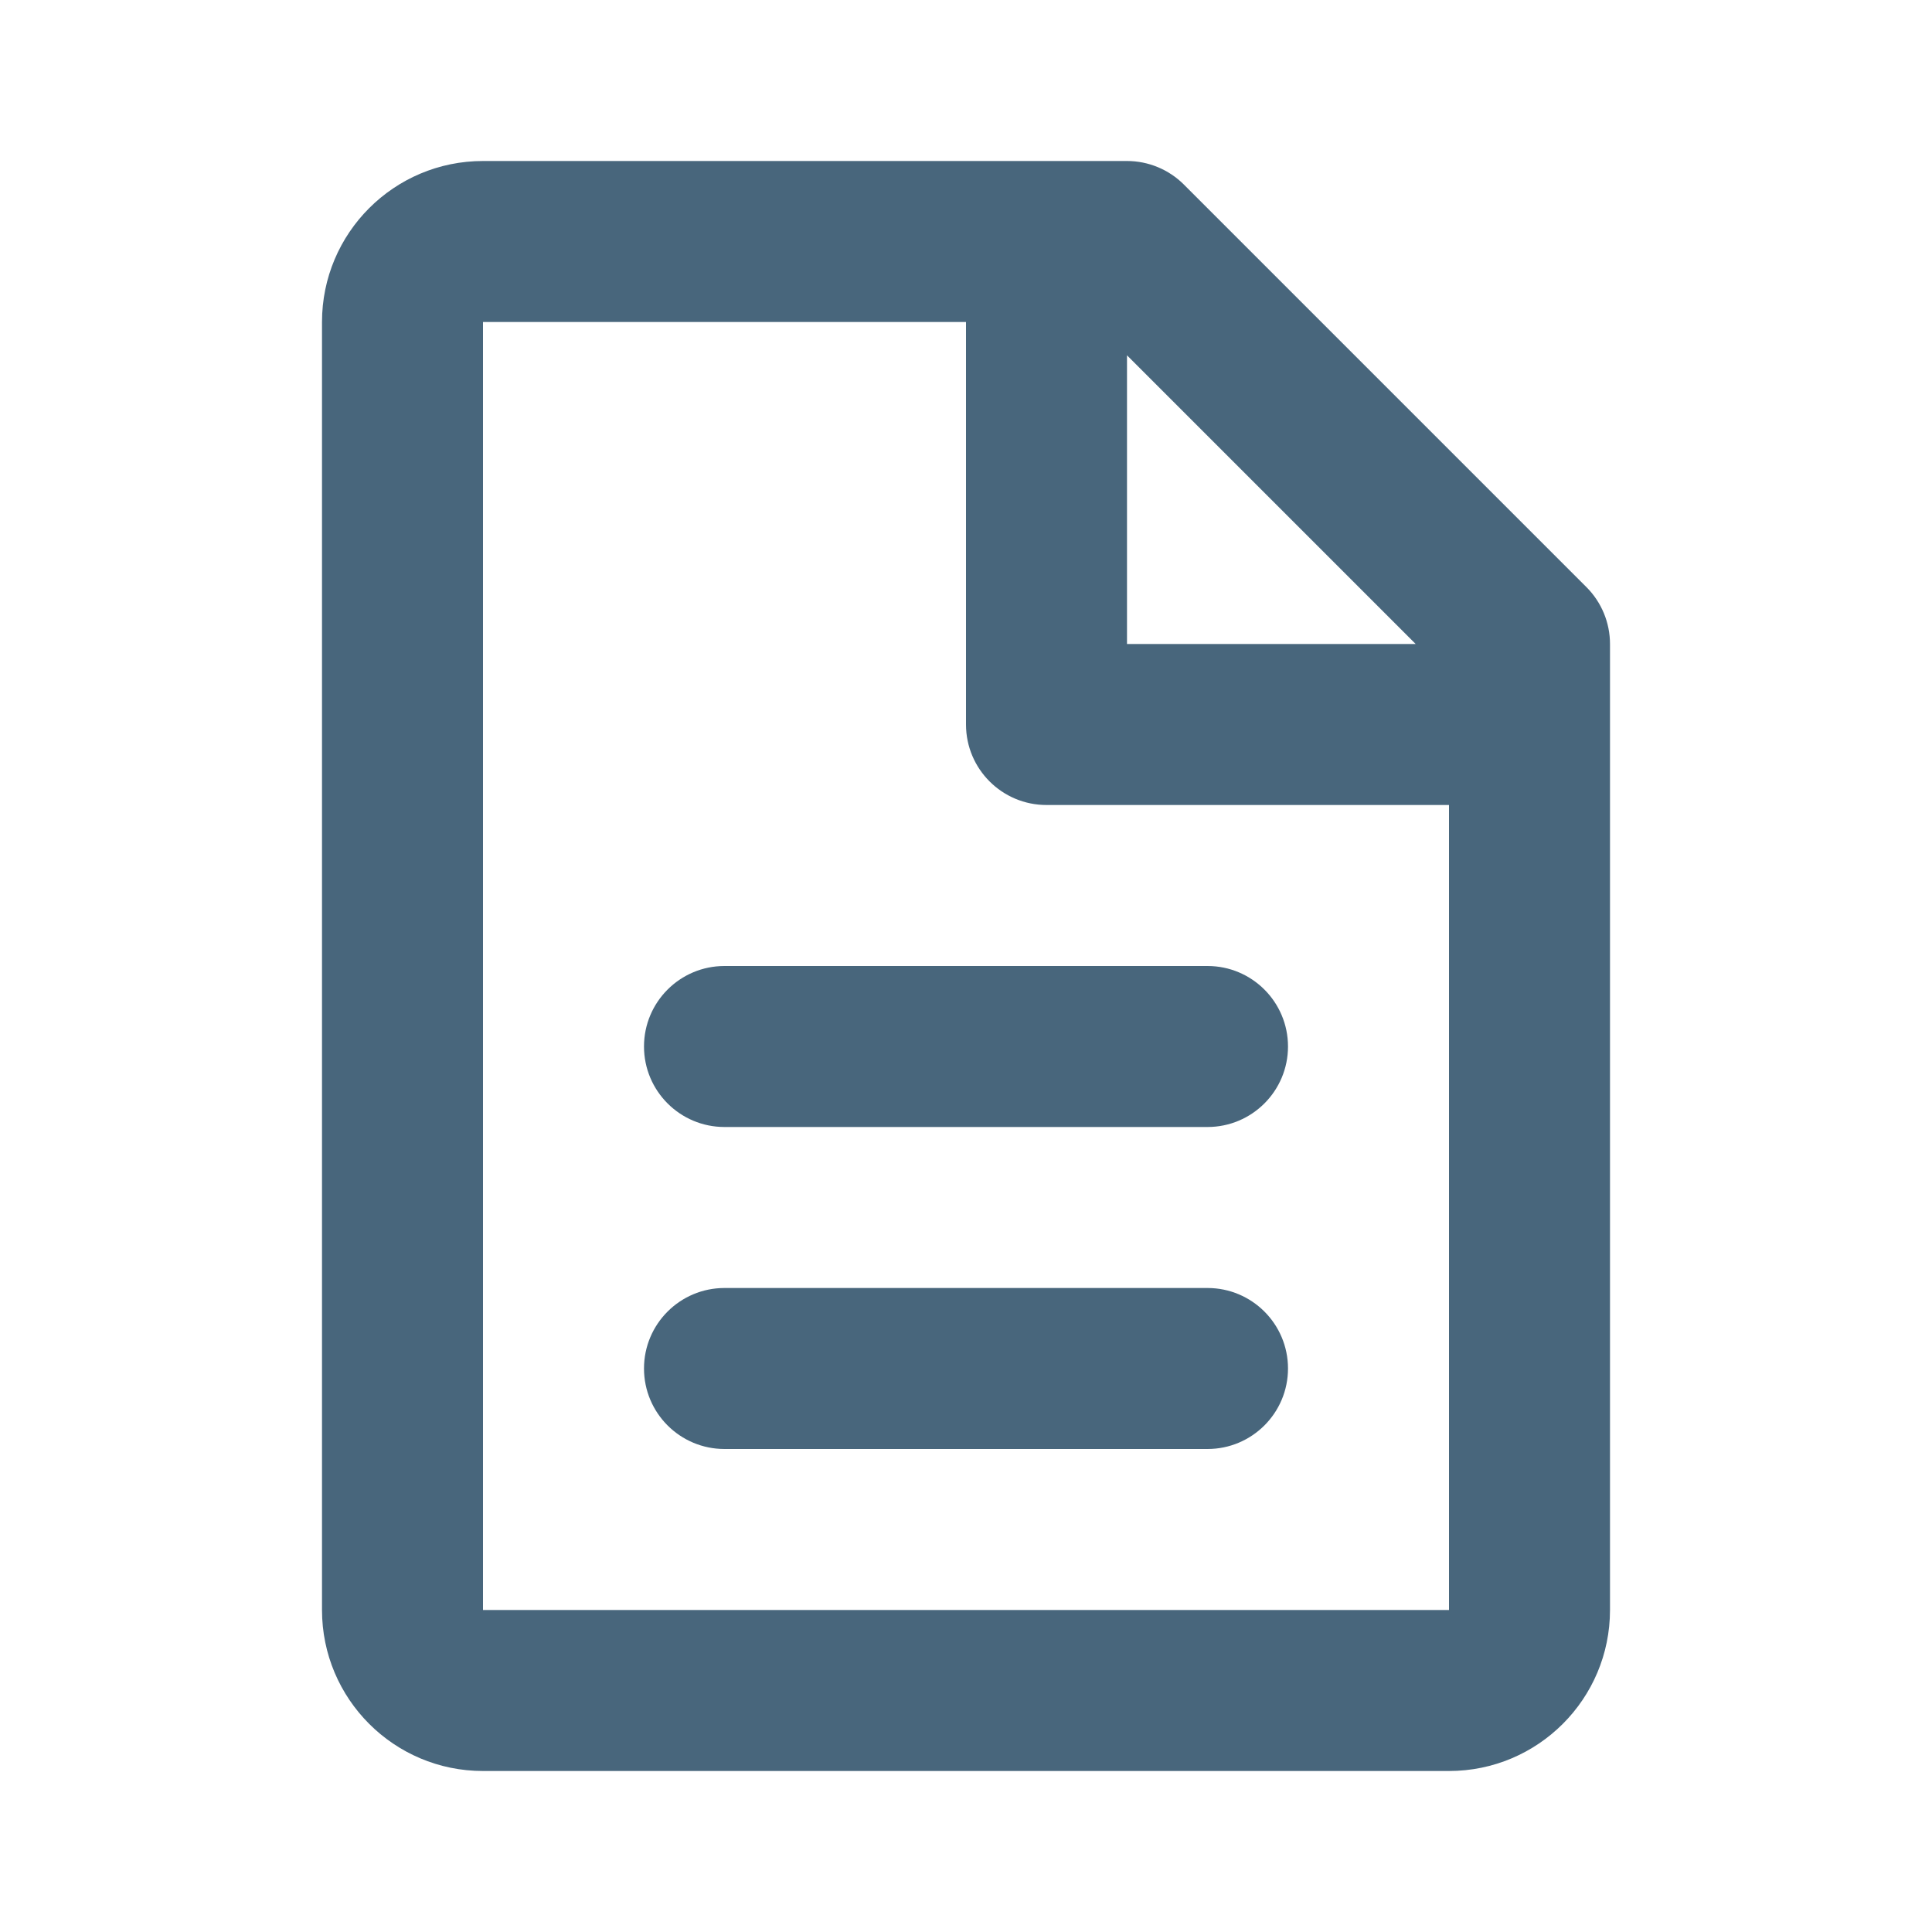
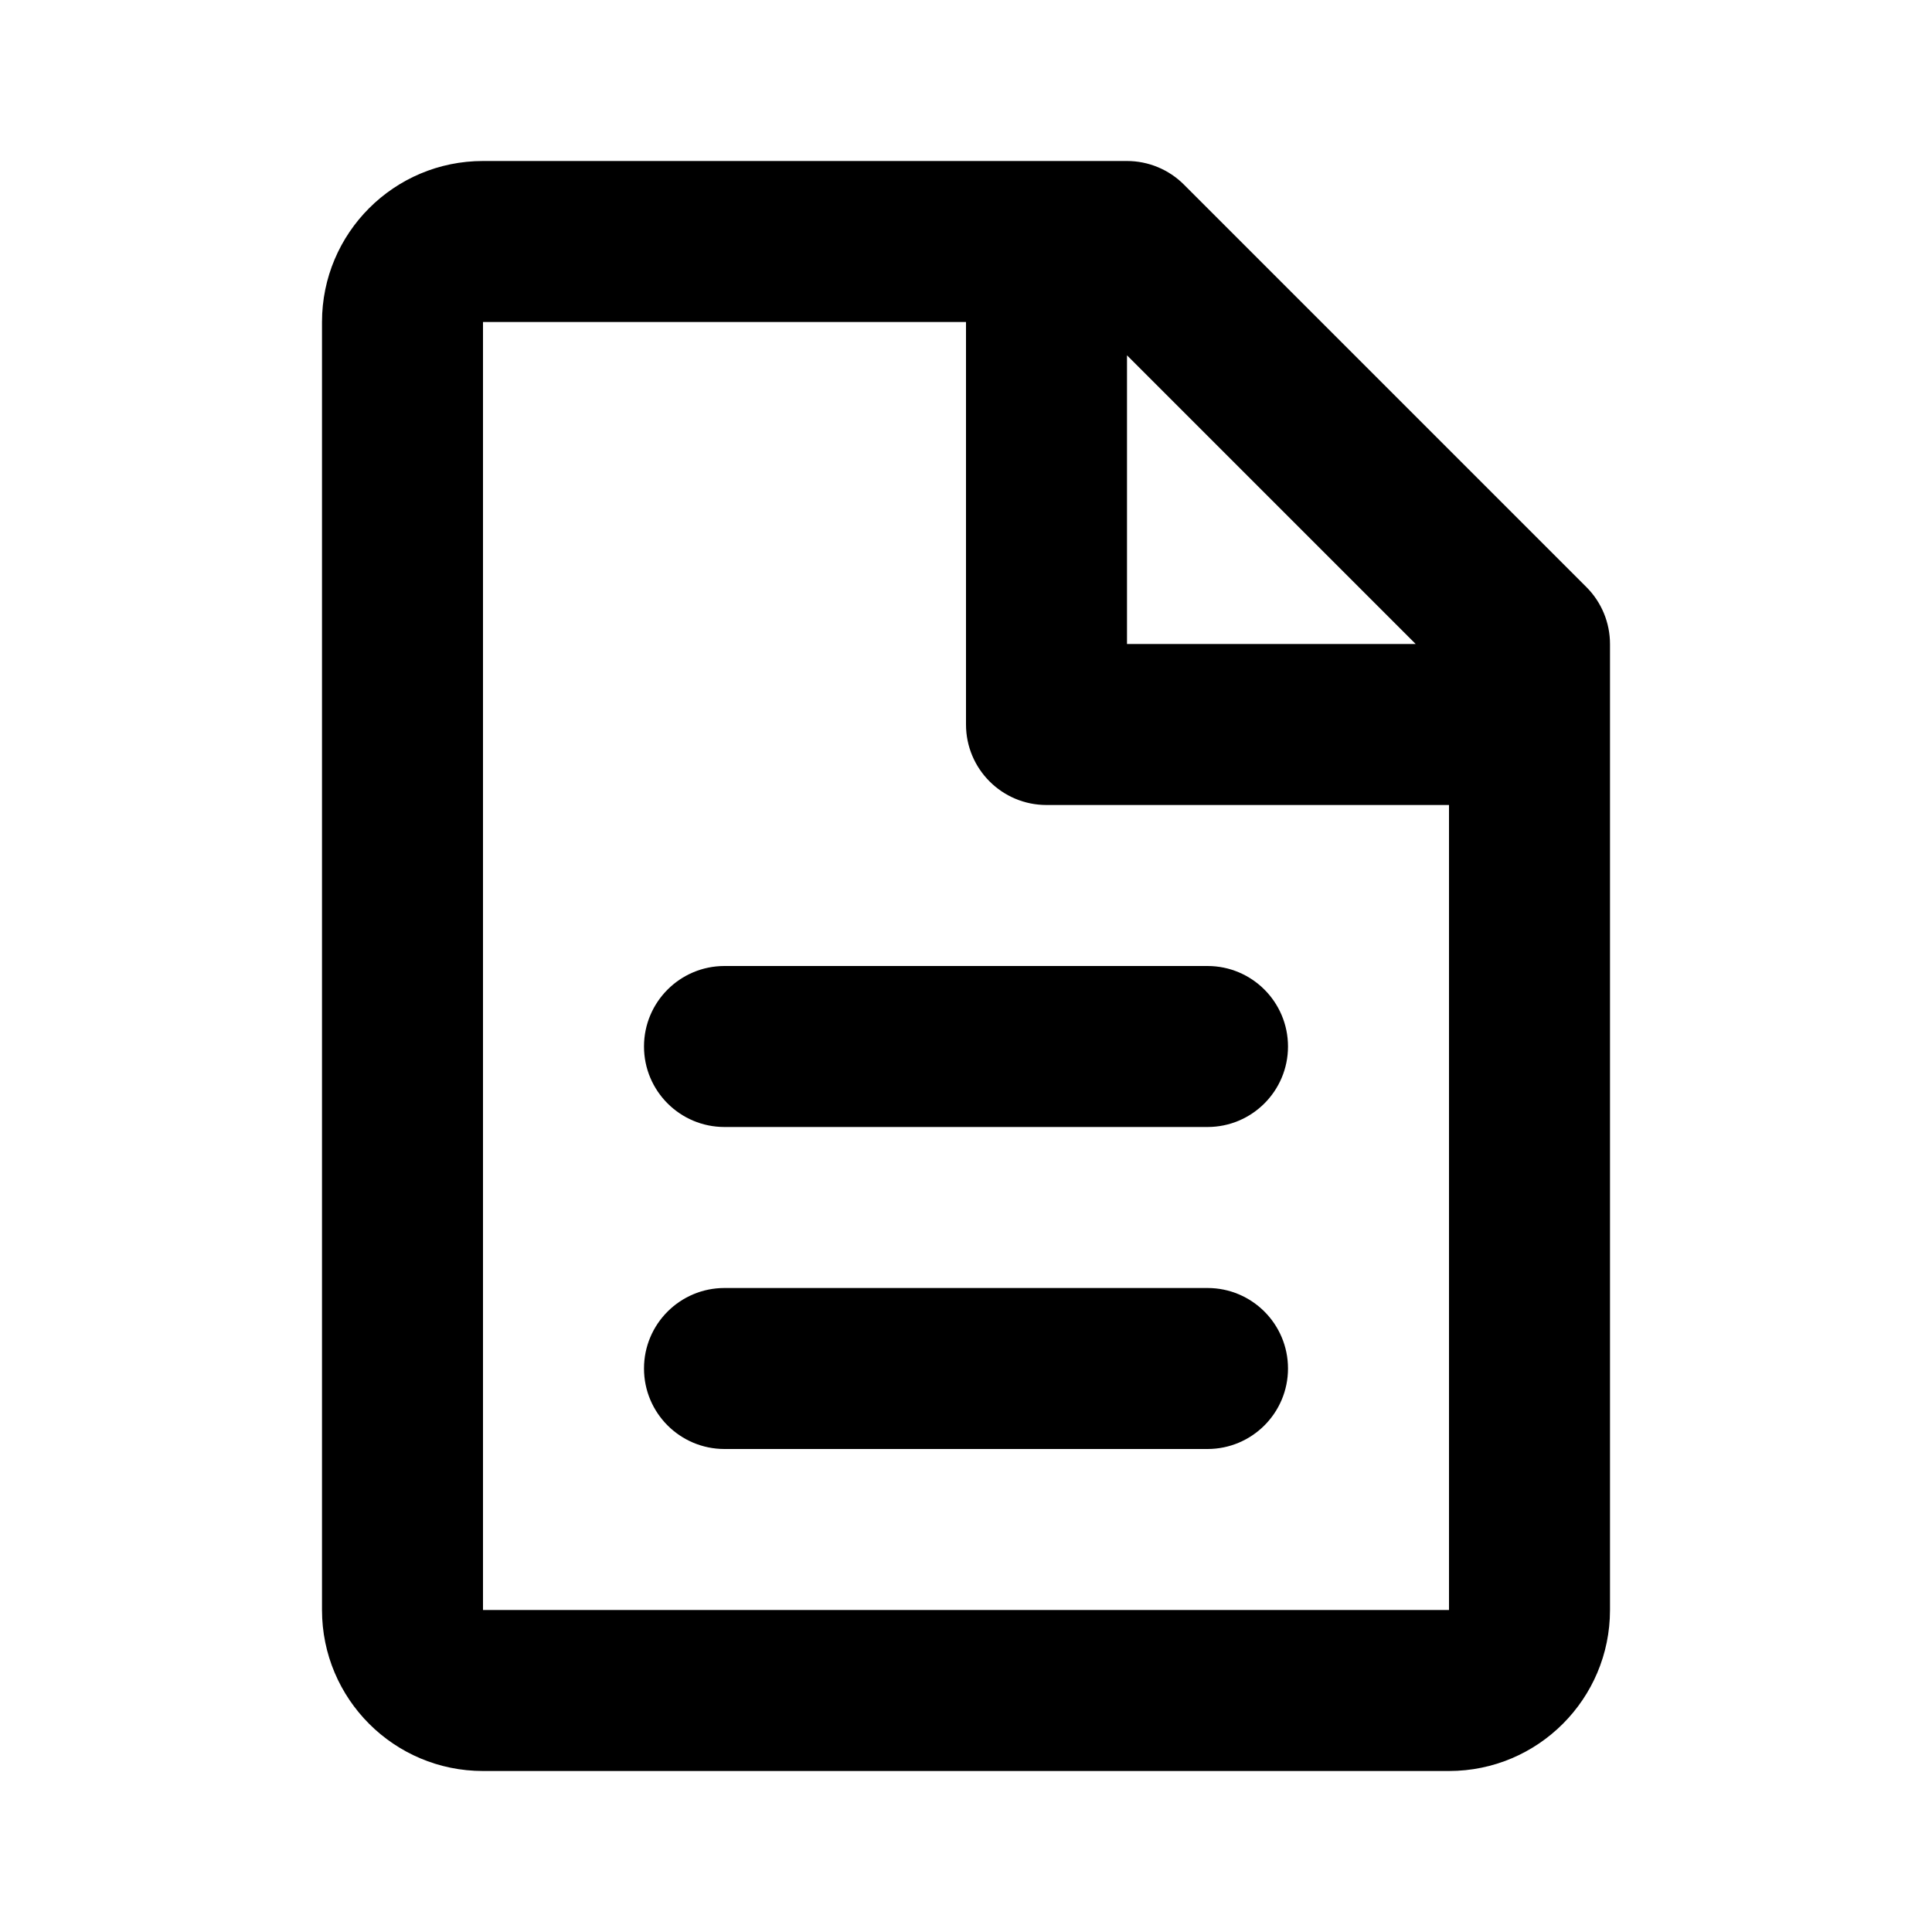
<svg xmlns="http://www.w3.org/2000/svg" width="48" height="48" viewBox="0 0 48 48" fill="none">
-   <path d="M8 8a4 4 0 0 1 4-4h16a2 2 0 0 1 1.414.586l10 10A2 2 0 0 1 40 16v24a4 4 0 0 1-4 4H12a4 4 0 0 1-4-4V8zm27.172 8L28 8.828V16h7.172zM24 8H12v32h24V20H26a2 2 0 0 1-2-2V8zm-8 18a2 2 0 0 1 2-2h12a2 2 0 1 1 0 4H18a2 2 0 0 1-2-2zm0 8a2 2 0 0 1 2-2h12a2 2 0 1 1 0 4H18a2 2 0 0 1-2-2z" fill="#48667C" />
+   <path d="M8 8a4 4 0 0 1 4-4h16a2 2 0 0 1 1.414.586l10 10A2 2 0 0 1 40 16v24a4 4 0 0 1-4 4H12a4 4 0 0 1-4-4V8zm27.172 8L28 8.828V16h7.172zM24 8H12v32h24V20H26a2 2 0 0 1-2-2V8zm-8 18a2 2 0 0 1 2-2h12a2 2 0 1 1 0 4H18a2 2 0 0 1-2-2zm0 8a2 2 0 0 1 2-2h12a2 2 0 1 1 0 4H18a2 2 0 0 1-2-2z" fill="currentColor" />
</svg>
